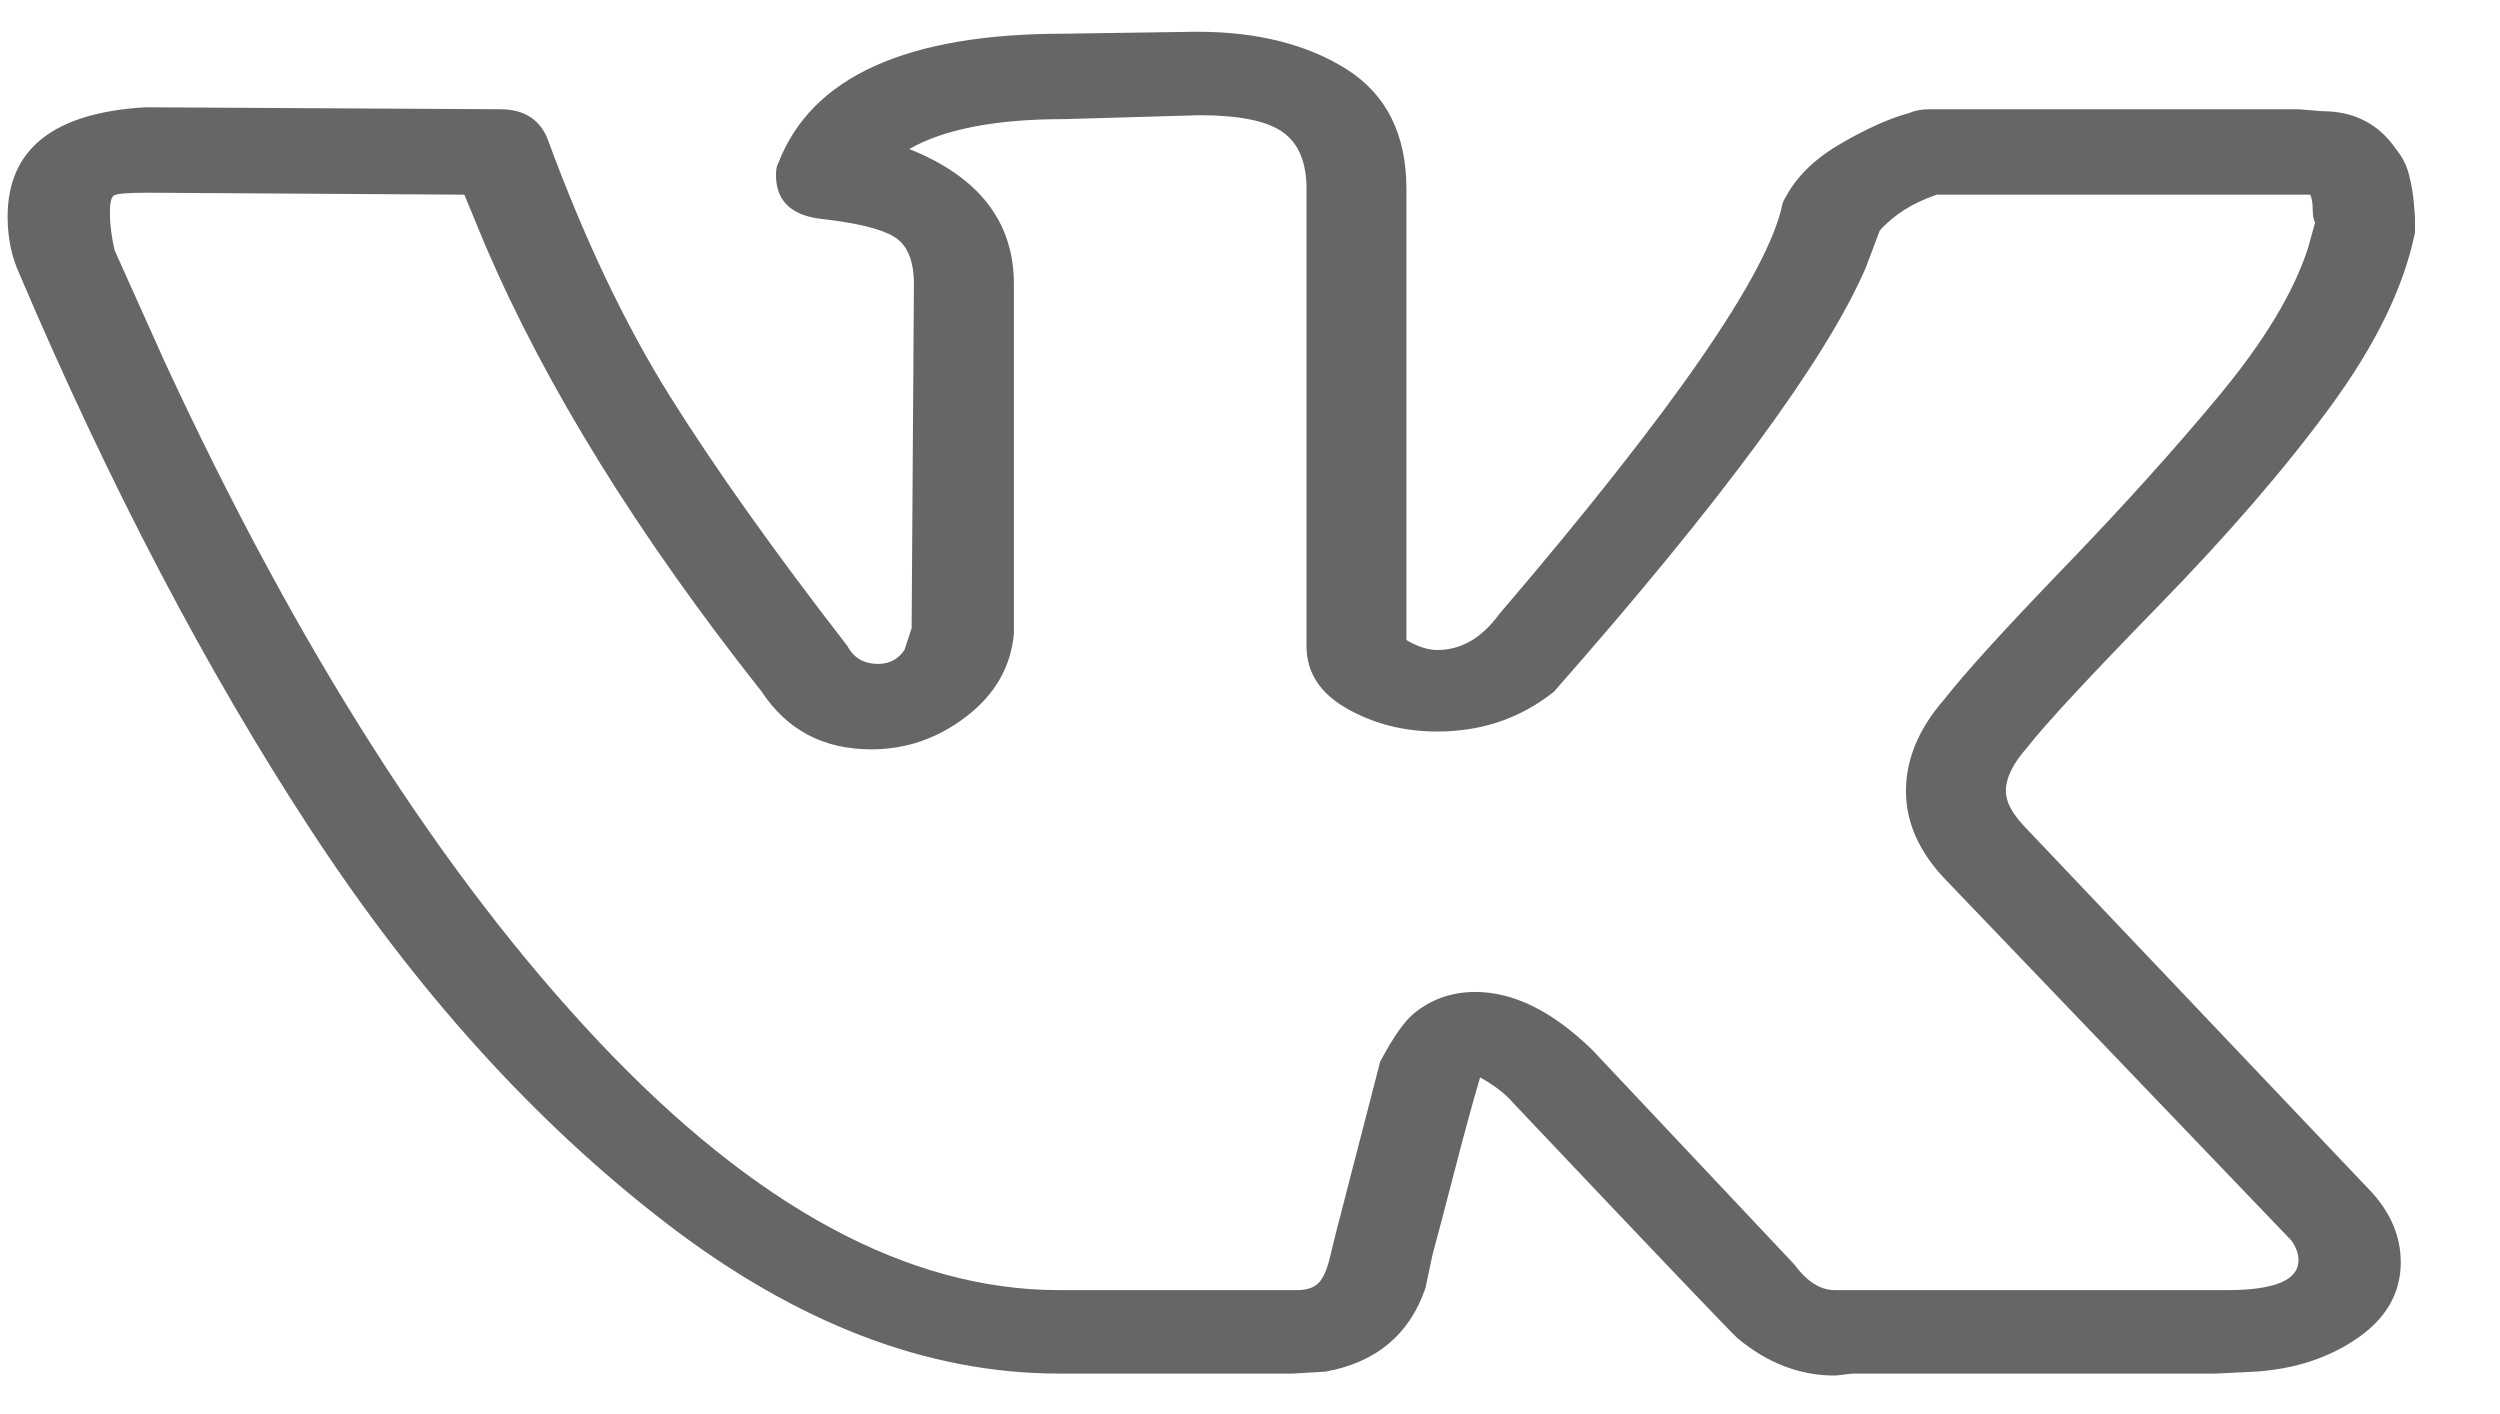
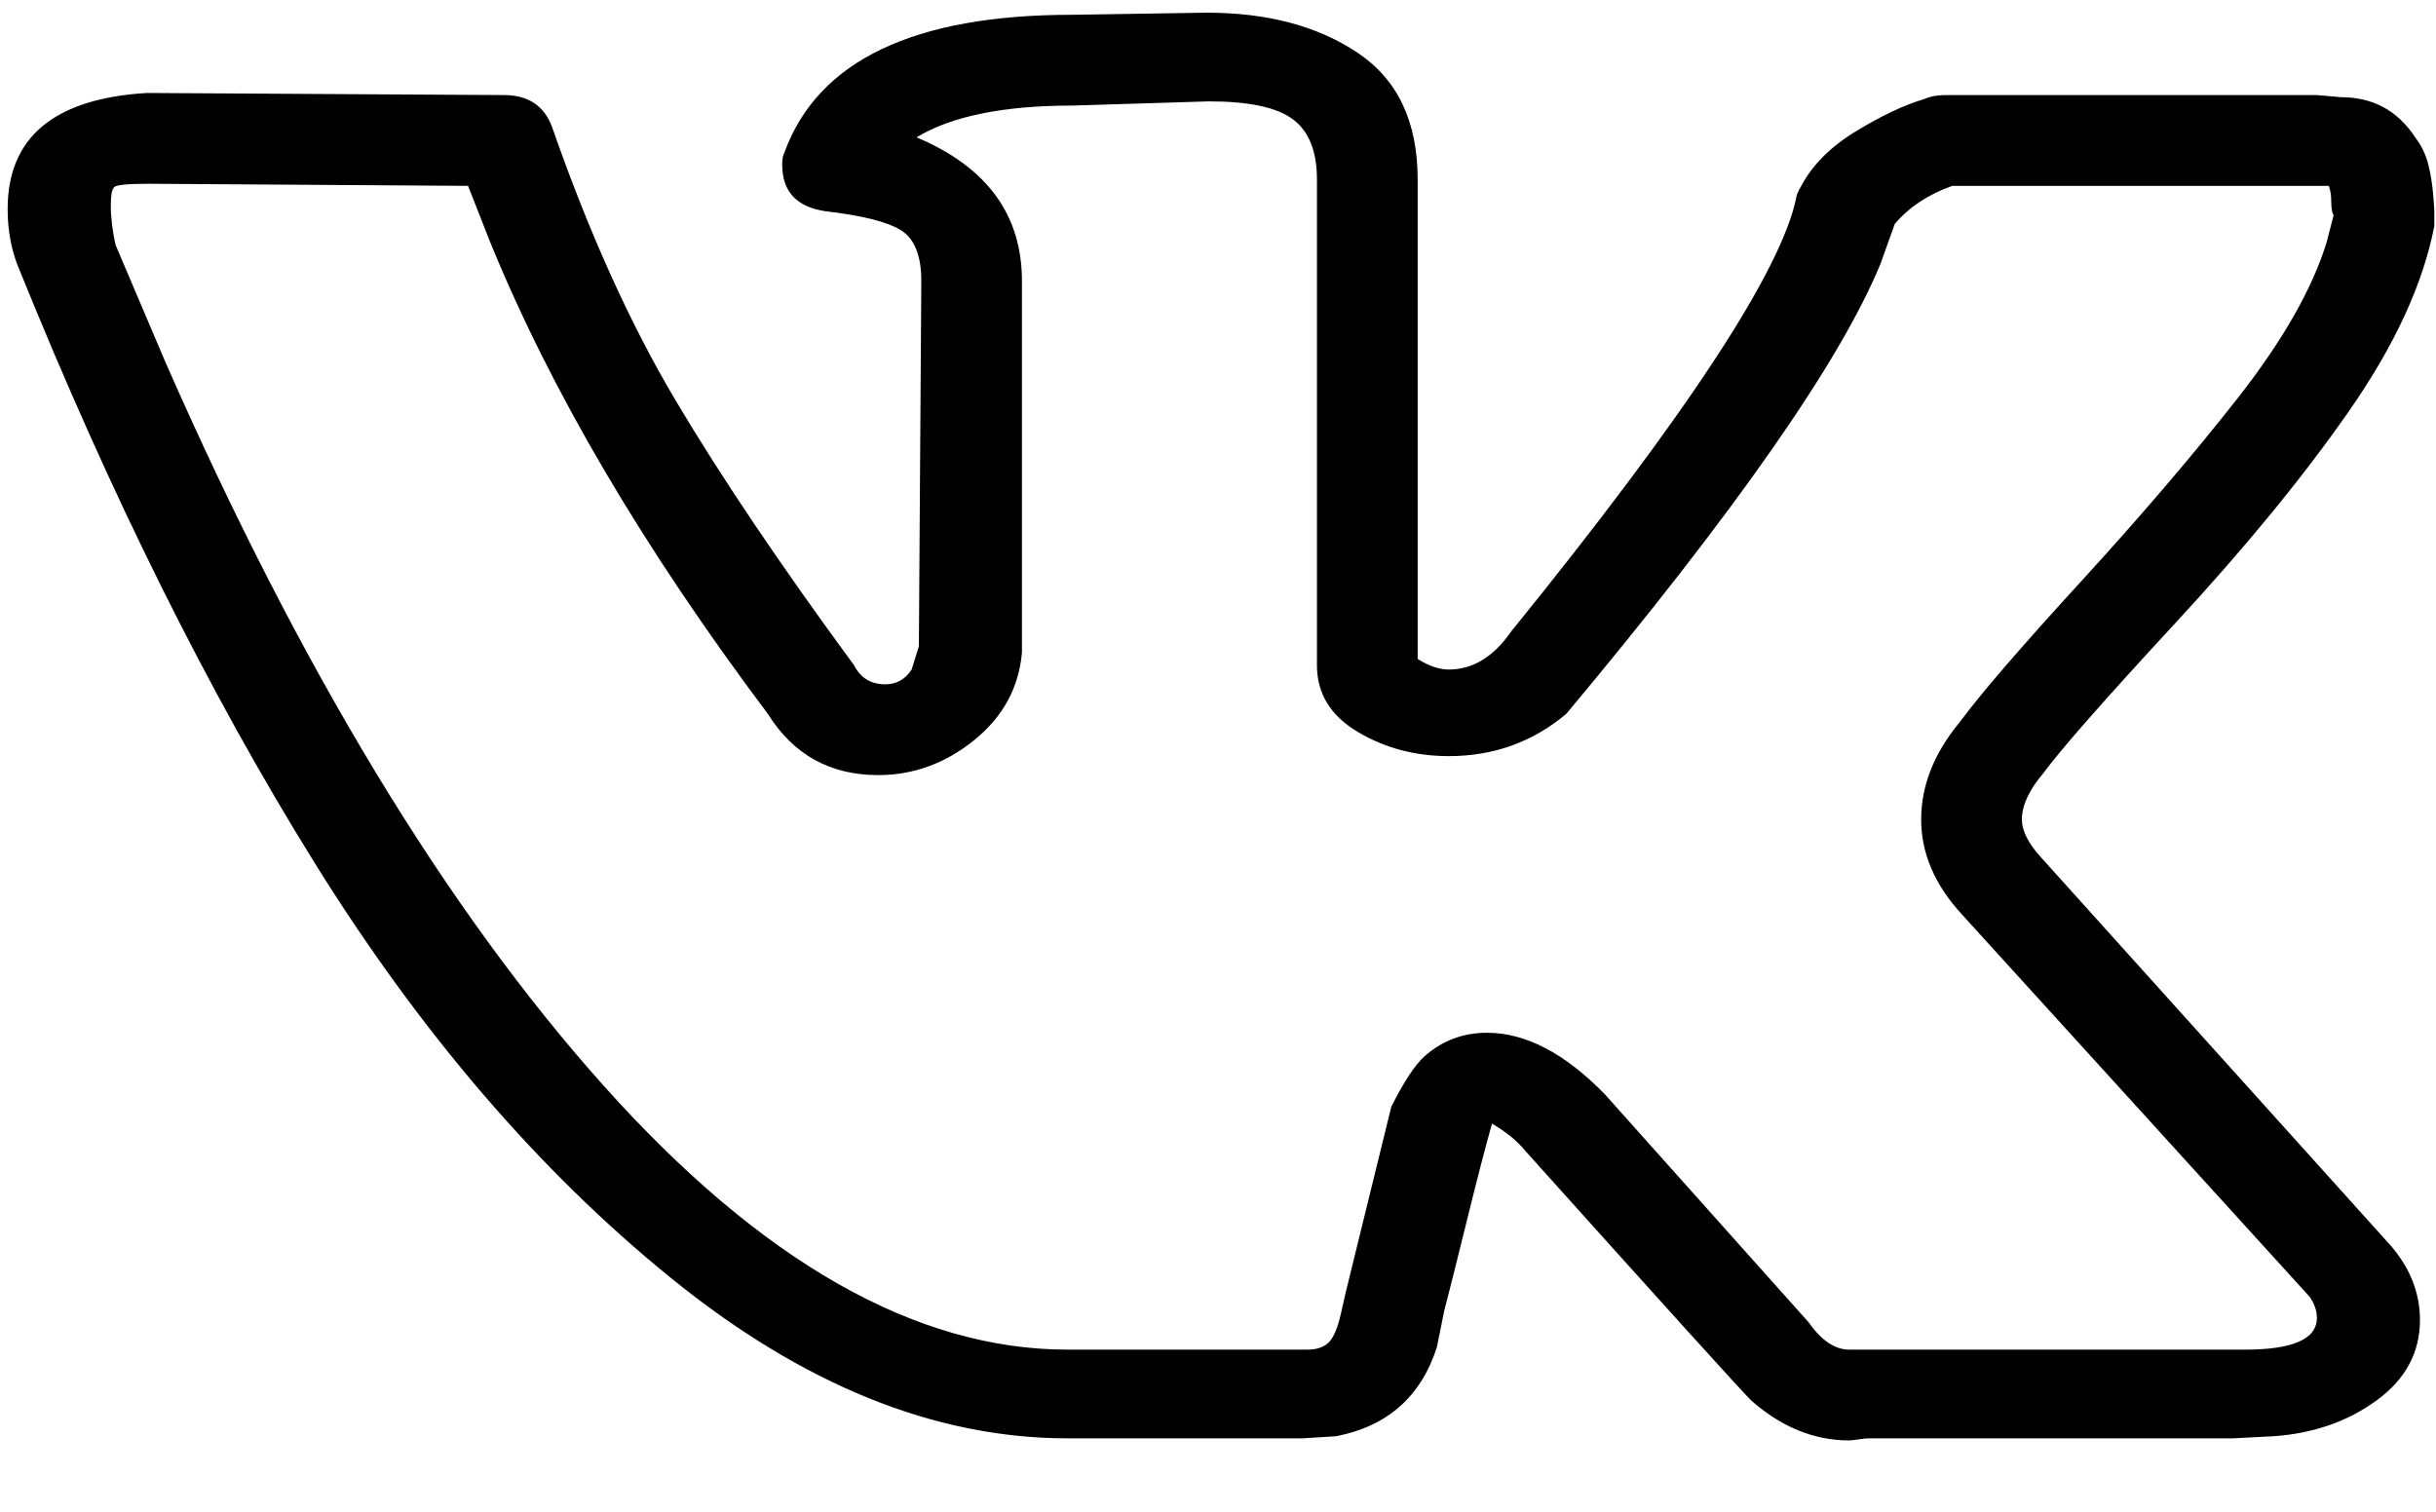
- <svg xmlns="http://www.w3.org/2000/svg" width="23" height="13" viewBox="0 0 23 13" fill="none">
-   <path d="M0.07 1.993C0.07 1.371 0.493 1.036 1.339 0.987L4.6 1.005C4.819 1.005 4.965 1.096 5.038 1.279C5.374 2.194 5.749 2.983 6.165 3.648C6.581 4.312 7.125 5.077 7.796 5.943C7.854 6.053 7.949 6.108 8.08 6.108C8.182 6.108 8.263 6.065 8.321 5.98L8.387 5.779L8.408 2.615C8.408 2.395 8.346 2.249 8.222 2.176C8.098 2.102 7.869 2.048 7.533 2.011C7.27 1.974 7.139 1.84 7.139 1.609C7.139 1.56 7.146 1.523 7.161 1.499C7.467 0.706 8.343 0.31 9.787 0.31L11.013 0.292C11.567 0.292 12.027 0.408 12.392 0.639C12.756 0.871 12.939 1.237 12.939 1.737V5.888C13.041 5.949 13.136 5.98 13.223 5.98C13.442 5.98 13.632 5.87 13.792 5.651C15.397 3.773 16.265 2.517 16.397 1.883C16.397 1.871 16.411 1.84 16.441 1.791C16.543 1.609 16.71 1.45 16.944 1.316C17.177 1.182 17.381 1.09 17.557 1.042C17.615 1.017 17.681 1.005 17.754 1.005H21.146L21.365 1.023C21.657 1.023 21.883 1.139 22.043 1.371C22.102 1.444 22.142 1.523 22.163 1.609C22.185 1.694 22.2 1.779 22.207 1.865C22.215 1.95 22.218 1.999 22.218 2.011V2.139C22.116 2.639 21.857 3.172 21.441 3.739C21.026 4.306 20.497 4.919 19.855 5.577C19.213 6.236 18.811 6.669 18.651 6.876C18.52 7.022 18.454 7.156 18.454 7.278C18.454 7.376 18.512 7.486 18.629 7.608L21.824 10.973C21.999 11.168 22.087 11.381 22.087 11.613C22.087 11.893 21.956 12.125 21.693 12.308C21.43 12.491 21.117 12.594 20.752 12.619L20.38 12.637H17.053C17.039 12.637 17.009 12.64 16.966 12.646C16.922 12.652 16.893 12.655 16.878 12.655C16.557 12.655 16.258 12.54 15.981 12.308C15.879 12.21 15.193 11.491 13.924 10.15C13.851 10.064 13.748 9.985 13.617 9.912C13.559 10.107 13.482 10.387 13.387 10.753C13.293 11.119 13.223 11.381 13.18 11.54L13.114 11.851C12.968 12.277 12.662 12.534 12.195 12.619L11.888 12.637H9.743C8.532 12.637 7.325 12.174 6.121 11.247C4.918 10.32 3.834 9.122 2.871 7.653C1.908 6.184 1.011 4.474 0.18 2.523C0.107 2.365 0.07 2.188 0.07 1.993ZM13.223 6.73C12.917 6.73 12.64 6.66 12.392 6.519C12.144 6.379 12.02 6.187 12.02 5.943V1.737C12.02 1.493 11.947 1.319 11.801 1.215C11.655 1.112 11.399 1.06 11.035 1.06L9.787 1.096C9.16 1.096 8.686 1.188 8.365 1.371C9.007 1.627 9.328 2.041 9.328 2.615V5.833C9.298 6.138 9.153 6.391 8.89 6.592C8.627 6.794 8.336 6.894 8.015 6.894C7.577 6.894 7.241 6.717 7.008 6.364C5.87 4.925 5.024 3.559 4.469 2.267L4.272 1.791L1.361 1.773C1.172 1.773 1.066 1.782 1.044 1.801C1.022 1.819 1.011 1.871 1.011 1.956C1.011 2.066 1.026 2.182 1.055 2.304L1.515 3.328C2.74 5.974 4.071 8.059 5.509 9.583C6.946 11.107 8.357 11.869 9.743 11.869H11.932C12.02 11.869 12.085 11.848 12.129 11.805C12.173 11.762 12.209 11.68 12.238 11.558L12.282 11.375L12.698 9.766C12.815 9.546 12.917 9.4 13.004 9.327C13.165 9.193 13.355 9.126 13.573 9.126C13.924 9.126 14.281 9.302 14.646 9.656L16.506 11.631C16.623 11.79 16.747 11.869 16.878 11.869H20.489C20.927 11.869 21.146 11.777 21.146 11.595C21.146 11.534 21.124 11.473 21.08 11.412L17.907 8.101C17.659 7.845 17.535 7.571 17.535 7.278C17.535 6.986 17.651 6.705 17.885 6.437C18.075 6.193 18.443 5.788 18.99 5.221C19.537 4.654 20.015 4.123 20.424 3.63C20.832 3.136 21.102 2.688 21.233 2.285L21.299 2.048C21.285 2.023 21.277 1.984 21.277 1.929C21.277 1.874 21.27 1.828 21.255 1.791H17.819C17.6 1.865 17.425 1.974 17.294 2.121L17.163 2.468C16.798 3.309 15.842 4.608 14.296 6.364C13.989 6.608 13.632 6.73 13.223 6.73Z" fill="#666666" />
+ <svg xmlns="http://www.w3.org/2000/svg" class="footer__social-pic footer__social-pic--vk" width="29" height="18" viewBox="0 0 29 18">
+   <path d="M0.091 2.49C0.091 1.635 0.643 1.174 1.747 1.107L6.001 1.132C6.286 1.132 6.476 1.257 6.571 1.509C7.009 2.766 7.499 3.852 8.042 4.766C8.584 5.679 9.293 6.731 10.168 7.922C10.244 8.072 10.368 8.148 10.539 8.148C10.673 8.148 10.777 8.089 10.853 7.972L10.939 7.695L10.968 3.345C10.968 3.043 10.887 2.842 10.725 2.741C10.563 2.641 10.263 2.565 9.826 2.515C9.483 2.464 9.312 2.28 9.312 1.962C9.312 1.894 9.321 1.844 9.34 1.811C9.74 0.721 10.882 0.176 12.766 0.176L14.365 0.151C15.088 0.151 15.687 0.31 16.163 0.629C16.639 0.947 16.877 1.45 16.877 2.138V7.846C17.01 7.93 17.134 7.972 17.248 7.972C17.533 7.972 17.781 7.821 17.99 7.519C20.083 4.937 21.216 3.211 21.387 2.339C21.387 2.322 21.406 2.28 21.444 2.213C21.577 1.962 21.796 1.744 22.101 1.559C22.405 1.375 22.672 1.249 22.9 1.182C22.976 1.148 23.062 1.132 23.157 1.132H27.582L27.867 1.157C28.248 1.157 28.543 1.316 28.752 1.635C28.828 1.735 28.88 1.844 28.909 1.962C28.938 2.079 28.956 2.196 28.966 2.314C28.976 2.431 28.98 2.498 28.98 2.515V2.691C28.847 3.378 28.509 4.112 27.967 4.891C27.424 5.671 26.735 6.513 25.897 7.419C25.06 8.324 24.537 8.919 24.327 9.204C24.156 9.405 24.07 9.59 24.07 9.757C24.07 9.892 24.146 10.042 24.299 10.21L28.466 14.837C28.695 15.105 28.809 15.399 28.809 15.717C28.809 16.103 28.638 16.422 28.295 16.673C27.953 16.924 27.544 17.067 27.068 17.101L26.582 17.126H22.243C22.224 17.126 22.186 17.13 22.129 17.138C22.072 17.147 22.034 17.151 22.015 17.151C21.596 17.151 21.206 16.992 20.845 16.673C20.711 16.539 19.817 15.55 18.161 13.706C18.066 13.588 17.933 13.479 17.762 13.379C17.686 13.647 17.586 14.033 17.462 14.536C17.338 15.039 17.248 15.399 17.191 15.617L17.105 16.044C16.915 16.631 16.515 16.983 15.906 17.101L15.507 17.126H12.709C11.129 17.126 9.555 16.489 7.984 15.214C6.414 13.94 5.001 12.293 3.745 10.273C2.489 8.253 1.319 5.901 0.234 3.219C0.139 3.001 0.091 2.758 0.091 2.49ZM17.248 9.003C16.848 9.003 16.486 8.907 16.163 8.714C15.839 8.521 15.678 8.257 15.678 7.922V2.138C15.678 1.802 15.583 1.563 15.392 1.421C15.202 1.278 14.869 1.207 14.393 1.207L12.766 1.257C11.948 1.257 11.329 1.383 10.911 1.635C11.748 1.987 12.166 2.557 12.166 3.345V7.771C12.129 8.19 11.938 8.538 11.596 8.814C11.253 9.091 10.872 9.229 10.454 9.229C9.883 9.229 9.445 8.986 9.141 8.5C7.656 6.522 6.552 4.644 5.829 2.867L5.572 2.213L1.776 2.188C1.528 2.188 1.39 2.2 1.362 2.226C1.333 2.251 1.319 2.322 1.319 2.439C1.319 2.59 1.338 2.749 1.376 2.917L1.975 4.325C3.574 7.963 5.311 10.83 7.185 12.926C9.06 15.022 10.901 16.07 12.709 16.07H15.563C15.678 16.07 15.763 16.04 15.82 15.982C15.878 15.923 15.925 15.81 15.963 15.642L16.02 15.39L16.563 13.178C16.715 12.876 16.848 12.675 16.962 12.574C17.172 12.389 17.419 12.297 17.704 12.297C18.161 12.297 18.628 12.54 19.103 13.027L21.53 15.743C21.682 15.96 21.844 16.07 22.015 16.07H26.725C27.296 16.07 27.582 15.944 27.582 15.692C27.582 15.608 27.553 15.525 27.496 15.441L23.357 10.889C23.033 10.537 22.871 10.16 22.871 9.757C22.871 9.355 23.024 8.969 23.328 8.601C23.576 8.265 24.056 7.708 24.77 6.928C25.483 6.149 26.107 5.419 26.64 4.74C27.172 4.061 27.524 3.445 27.696 2.892L27.781 2.565C27.762 2.532 27.753 2.477 27.753 2.402C27.753 2.326 27.743 2.263 27.724 2.213H23.242C22.957 2.314 22.729 2.464 22.557 2.666L22.386 3.143C21.91 4.3 20.664 6.086 18.646 8.5C18.247 8.835 17.781 9.003 17.248 9.003Z" />
</svg>
